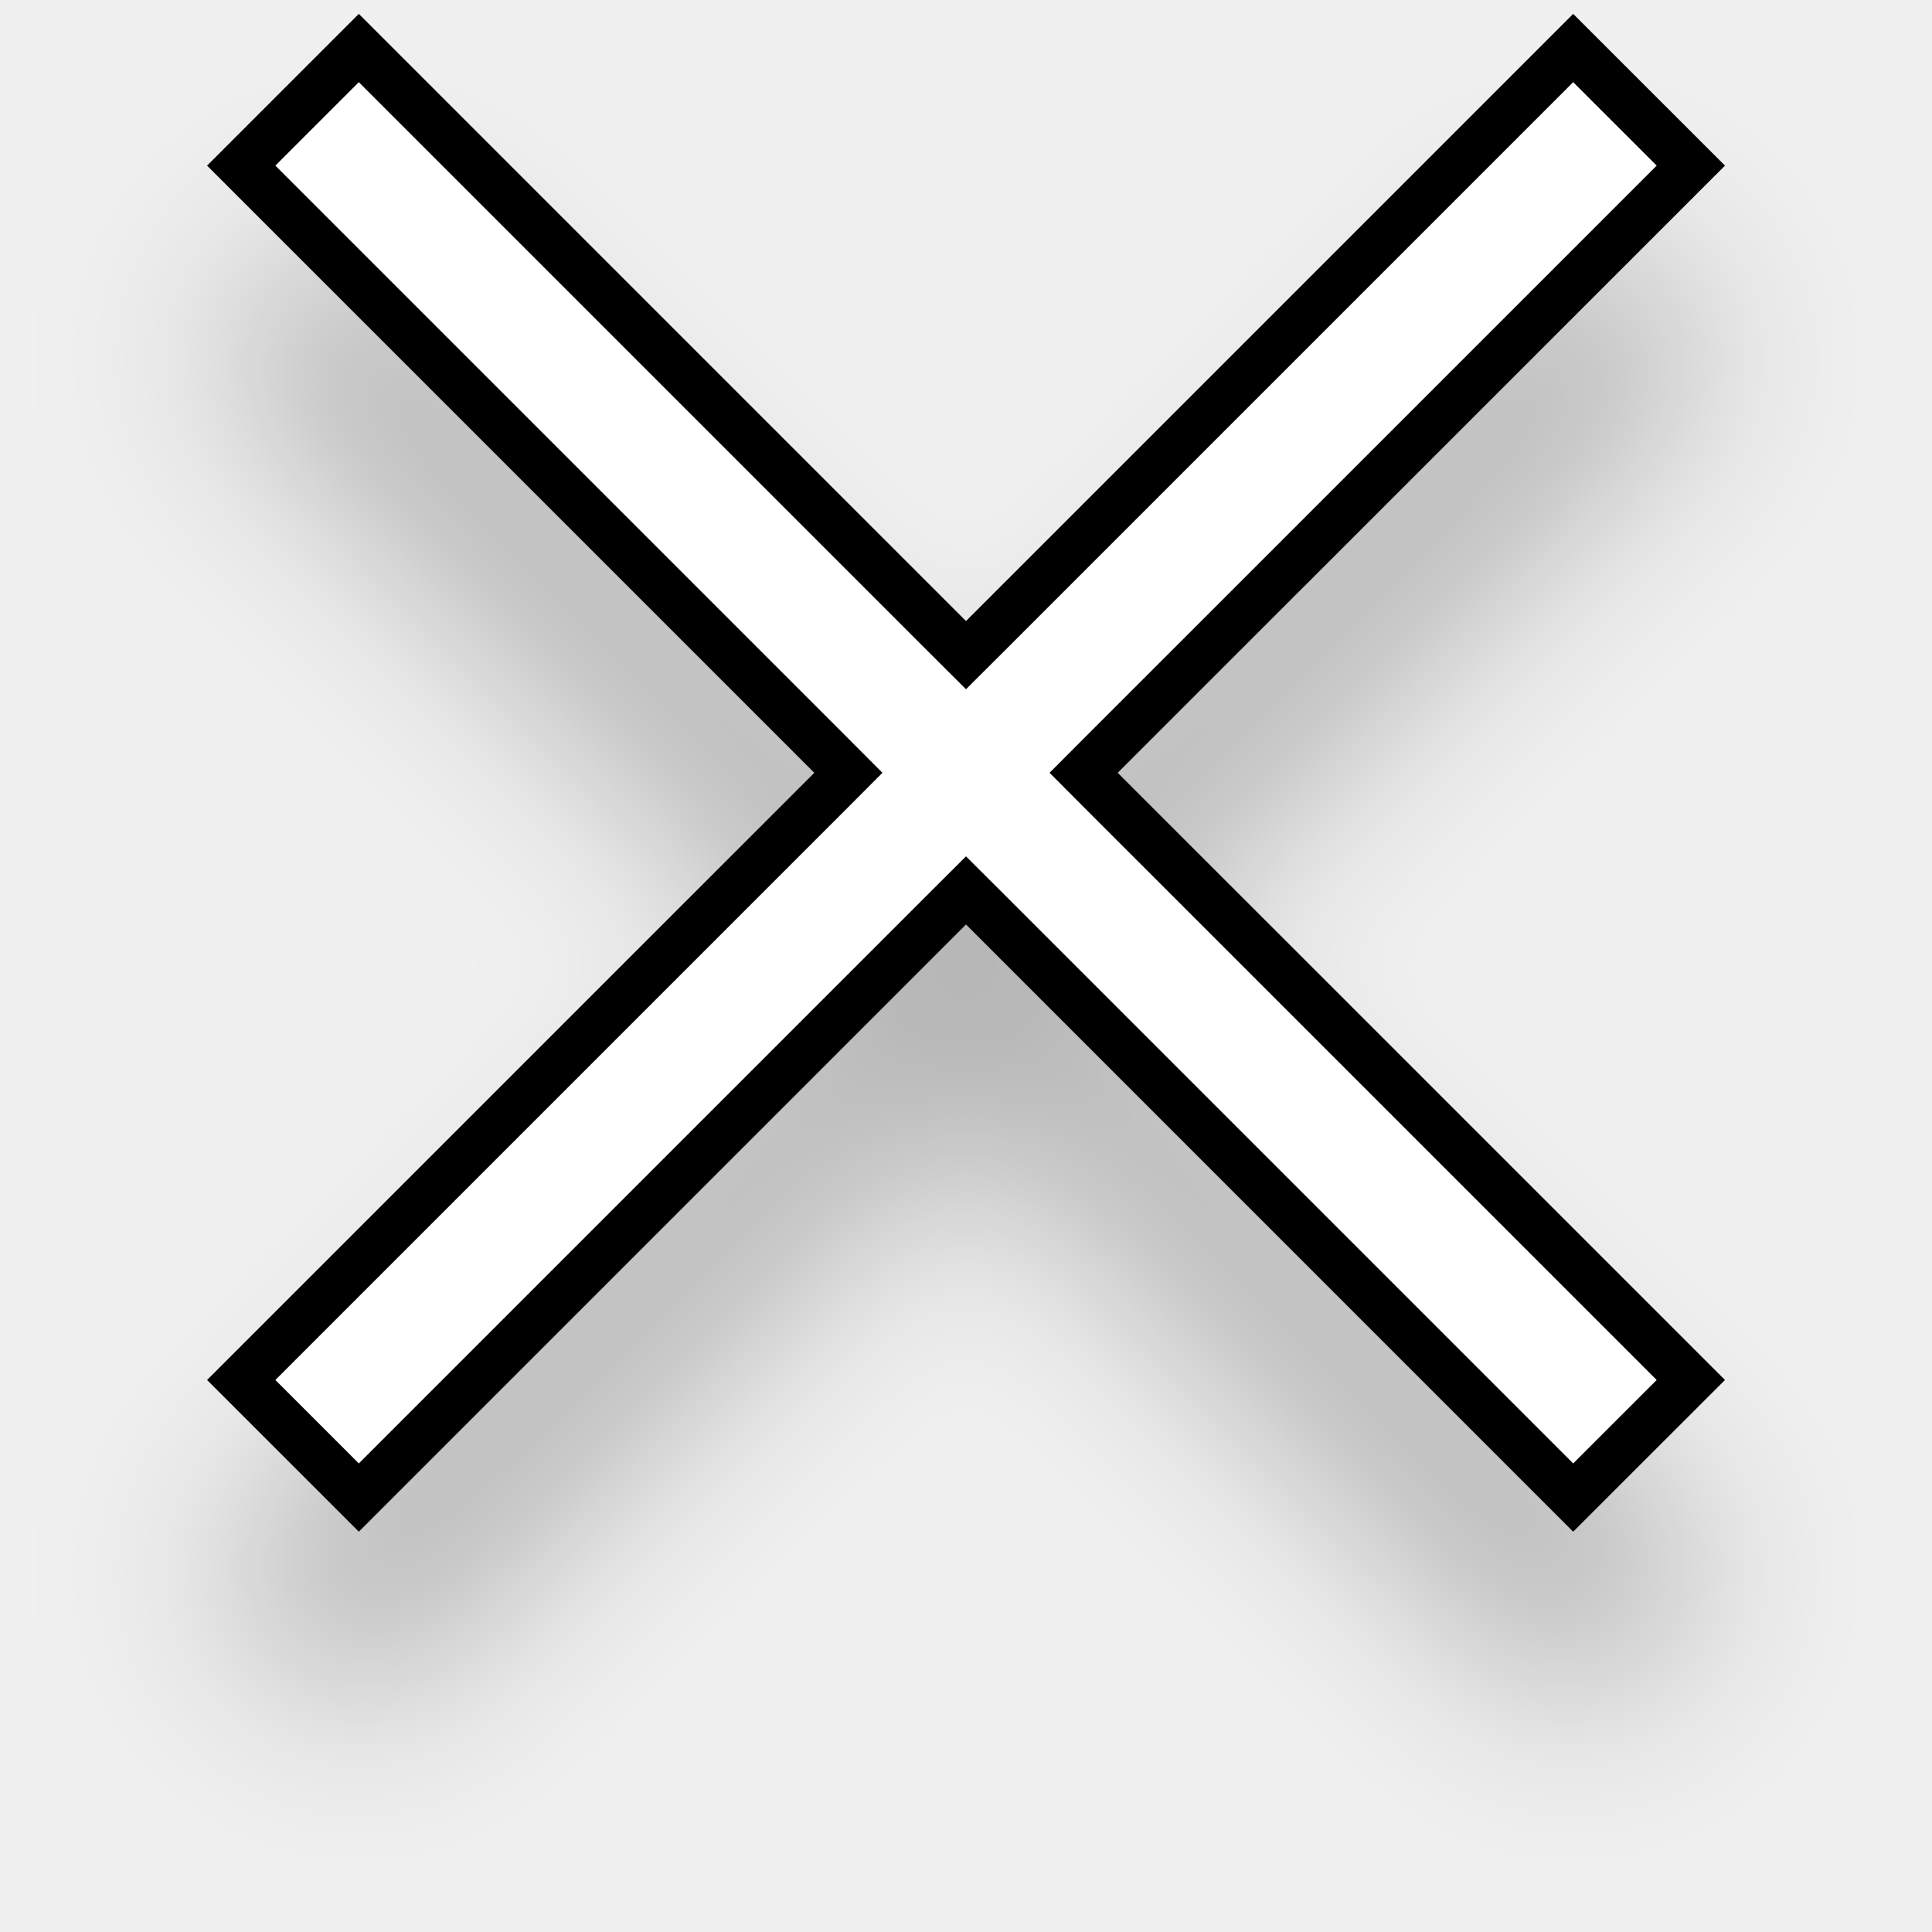
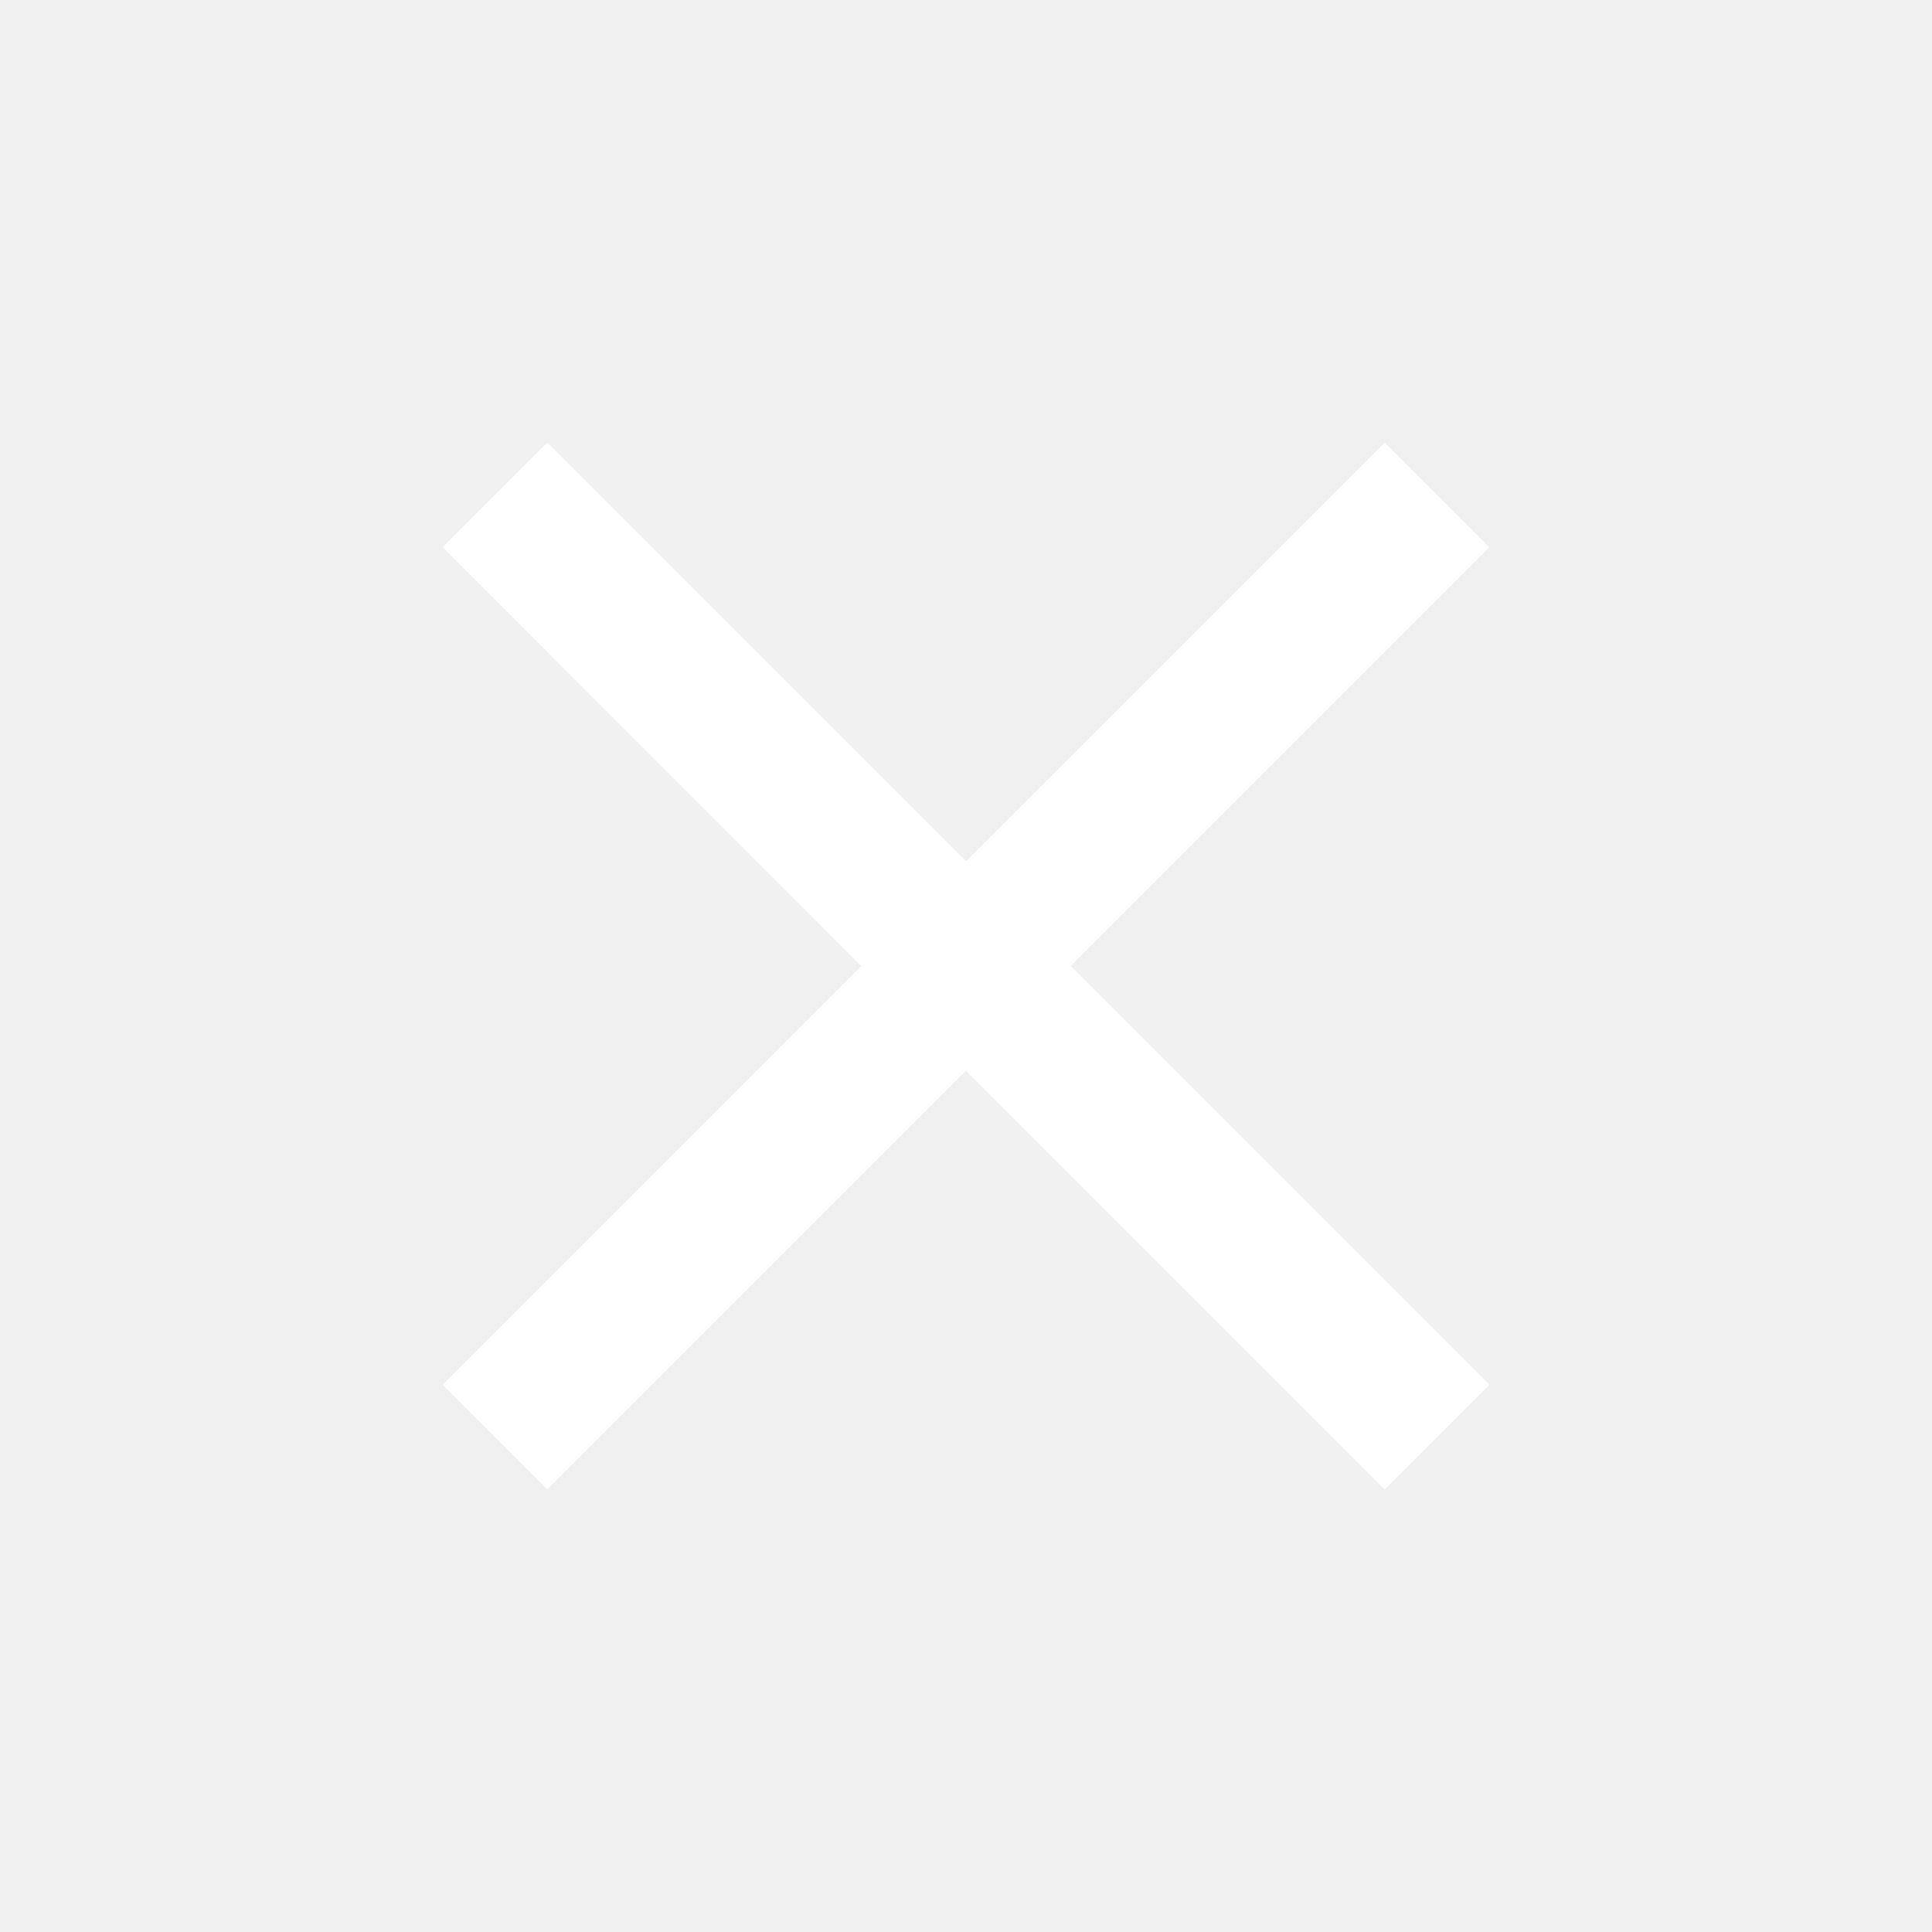
- <svg xmlns="http://www.w3.org/2000/svg" width="40" height="40" viewBox="0 0 40 40" fill="none">
-   <g filter="url(#filter0_d)">
-     <path d="M32.571 0.287L20 12.857L7.429 0.287L4.287 3.429L16.857 16L4.287 28.571L7.429 31.713L20 19.143L32.571 31.713L35.714 28.571L23.143 16L35.714 3.429L32.571 0.287Z" fill="white" />
-     <path d="M19.646 13.211L20 13.564L20.354 13.211L32.571 0.994L35.007 3.429L22.789 15.646L22.436 16L22.789 16.354L35.007 28.571L32.571 31.006L20.354 18.789L20 18.436L19.646 18.789L7.429 31.006L4.994 28.571L17.211 16.354L17.564 16L17.211 15.646L4.994 3.429L7.429 0.994L19.646 13.211Z" stroke="black" />
-   </g>
-   <defs>
-     <filter id="filter0_d" x="0.287" y="0.287" width="39.427" height="39.427" filterUnits="userSpaceOnUse" color-interpolation-filters="sRGB">
-       <feFlood flood-opacity="0" result="BackgroundImageFix" />
-       <feColorMatrix in="SourceAlpha" type="matrix" values="0 0 0 0 0 0 0 0 0 0 0 0 0 0 0 0 0 0 127 0" />
-       <feOffset dy="4" />
-       <feGaussianBlur stdDeviation="2" />
-       <feColorMatrix type="matrix" values="0 0 0 0 0 0 0 0 0 0 0 0 0 0 0 0 0 0 0.25 0" />
-       <feBlend mode="normal" in2="BackgroundImageFix" result="effect1_dropShadow" />
-       <feBlend mode="normal" in="SourceGraphic" in2="effect1_dropShadow" result="shape" />
-     </filter>
-   </defs>
+ <svg xmlns="http://www.w3.org/2000/svg" width="58" height="58" viewBox="0 0 58 58" fill="none">
+   <path d="M41.571 13.287L29 25.857L16.429 13.287L13.287 16.429L25.857 29L13.287 41.571L16.429 44.714L29 32.143L41.571 44.714L44.714 41.571L32.143 29L44.714 16.429L41.571 13.287Z" fill="white" />
</svg>
